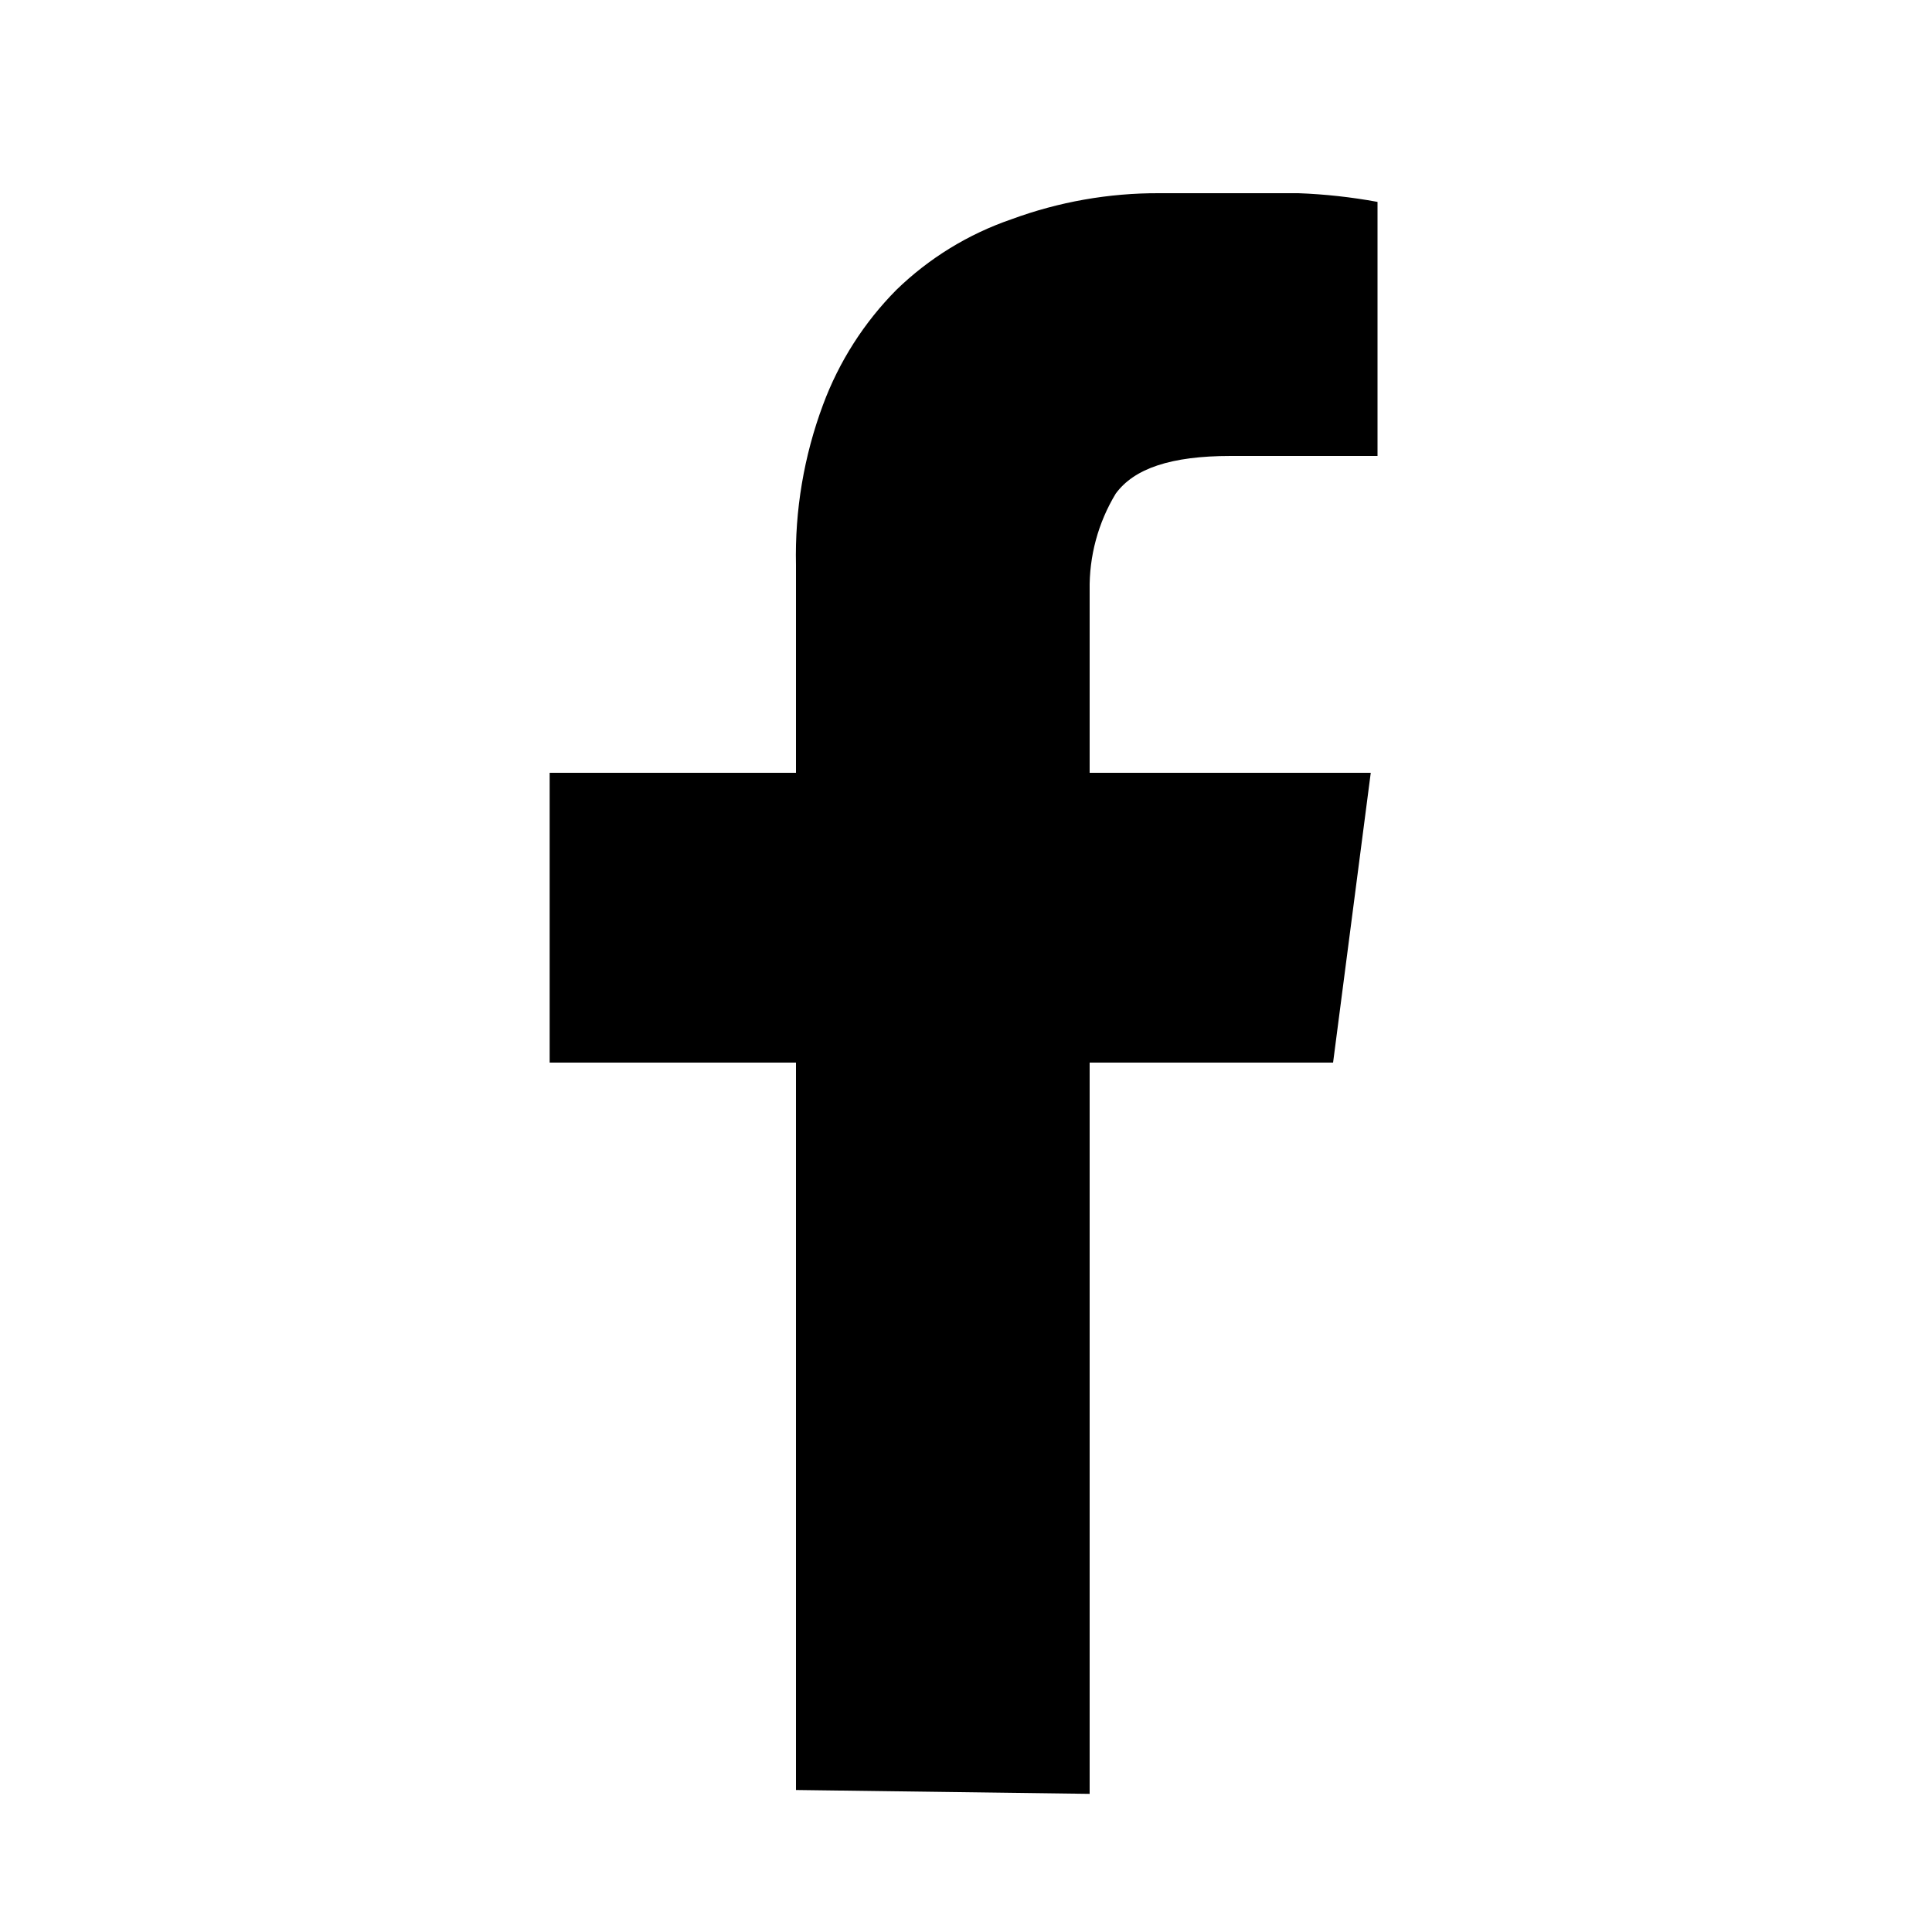
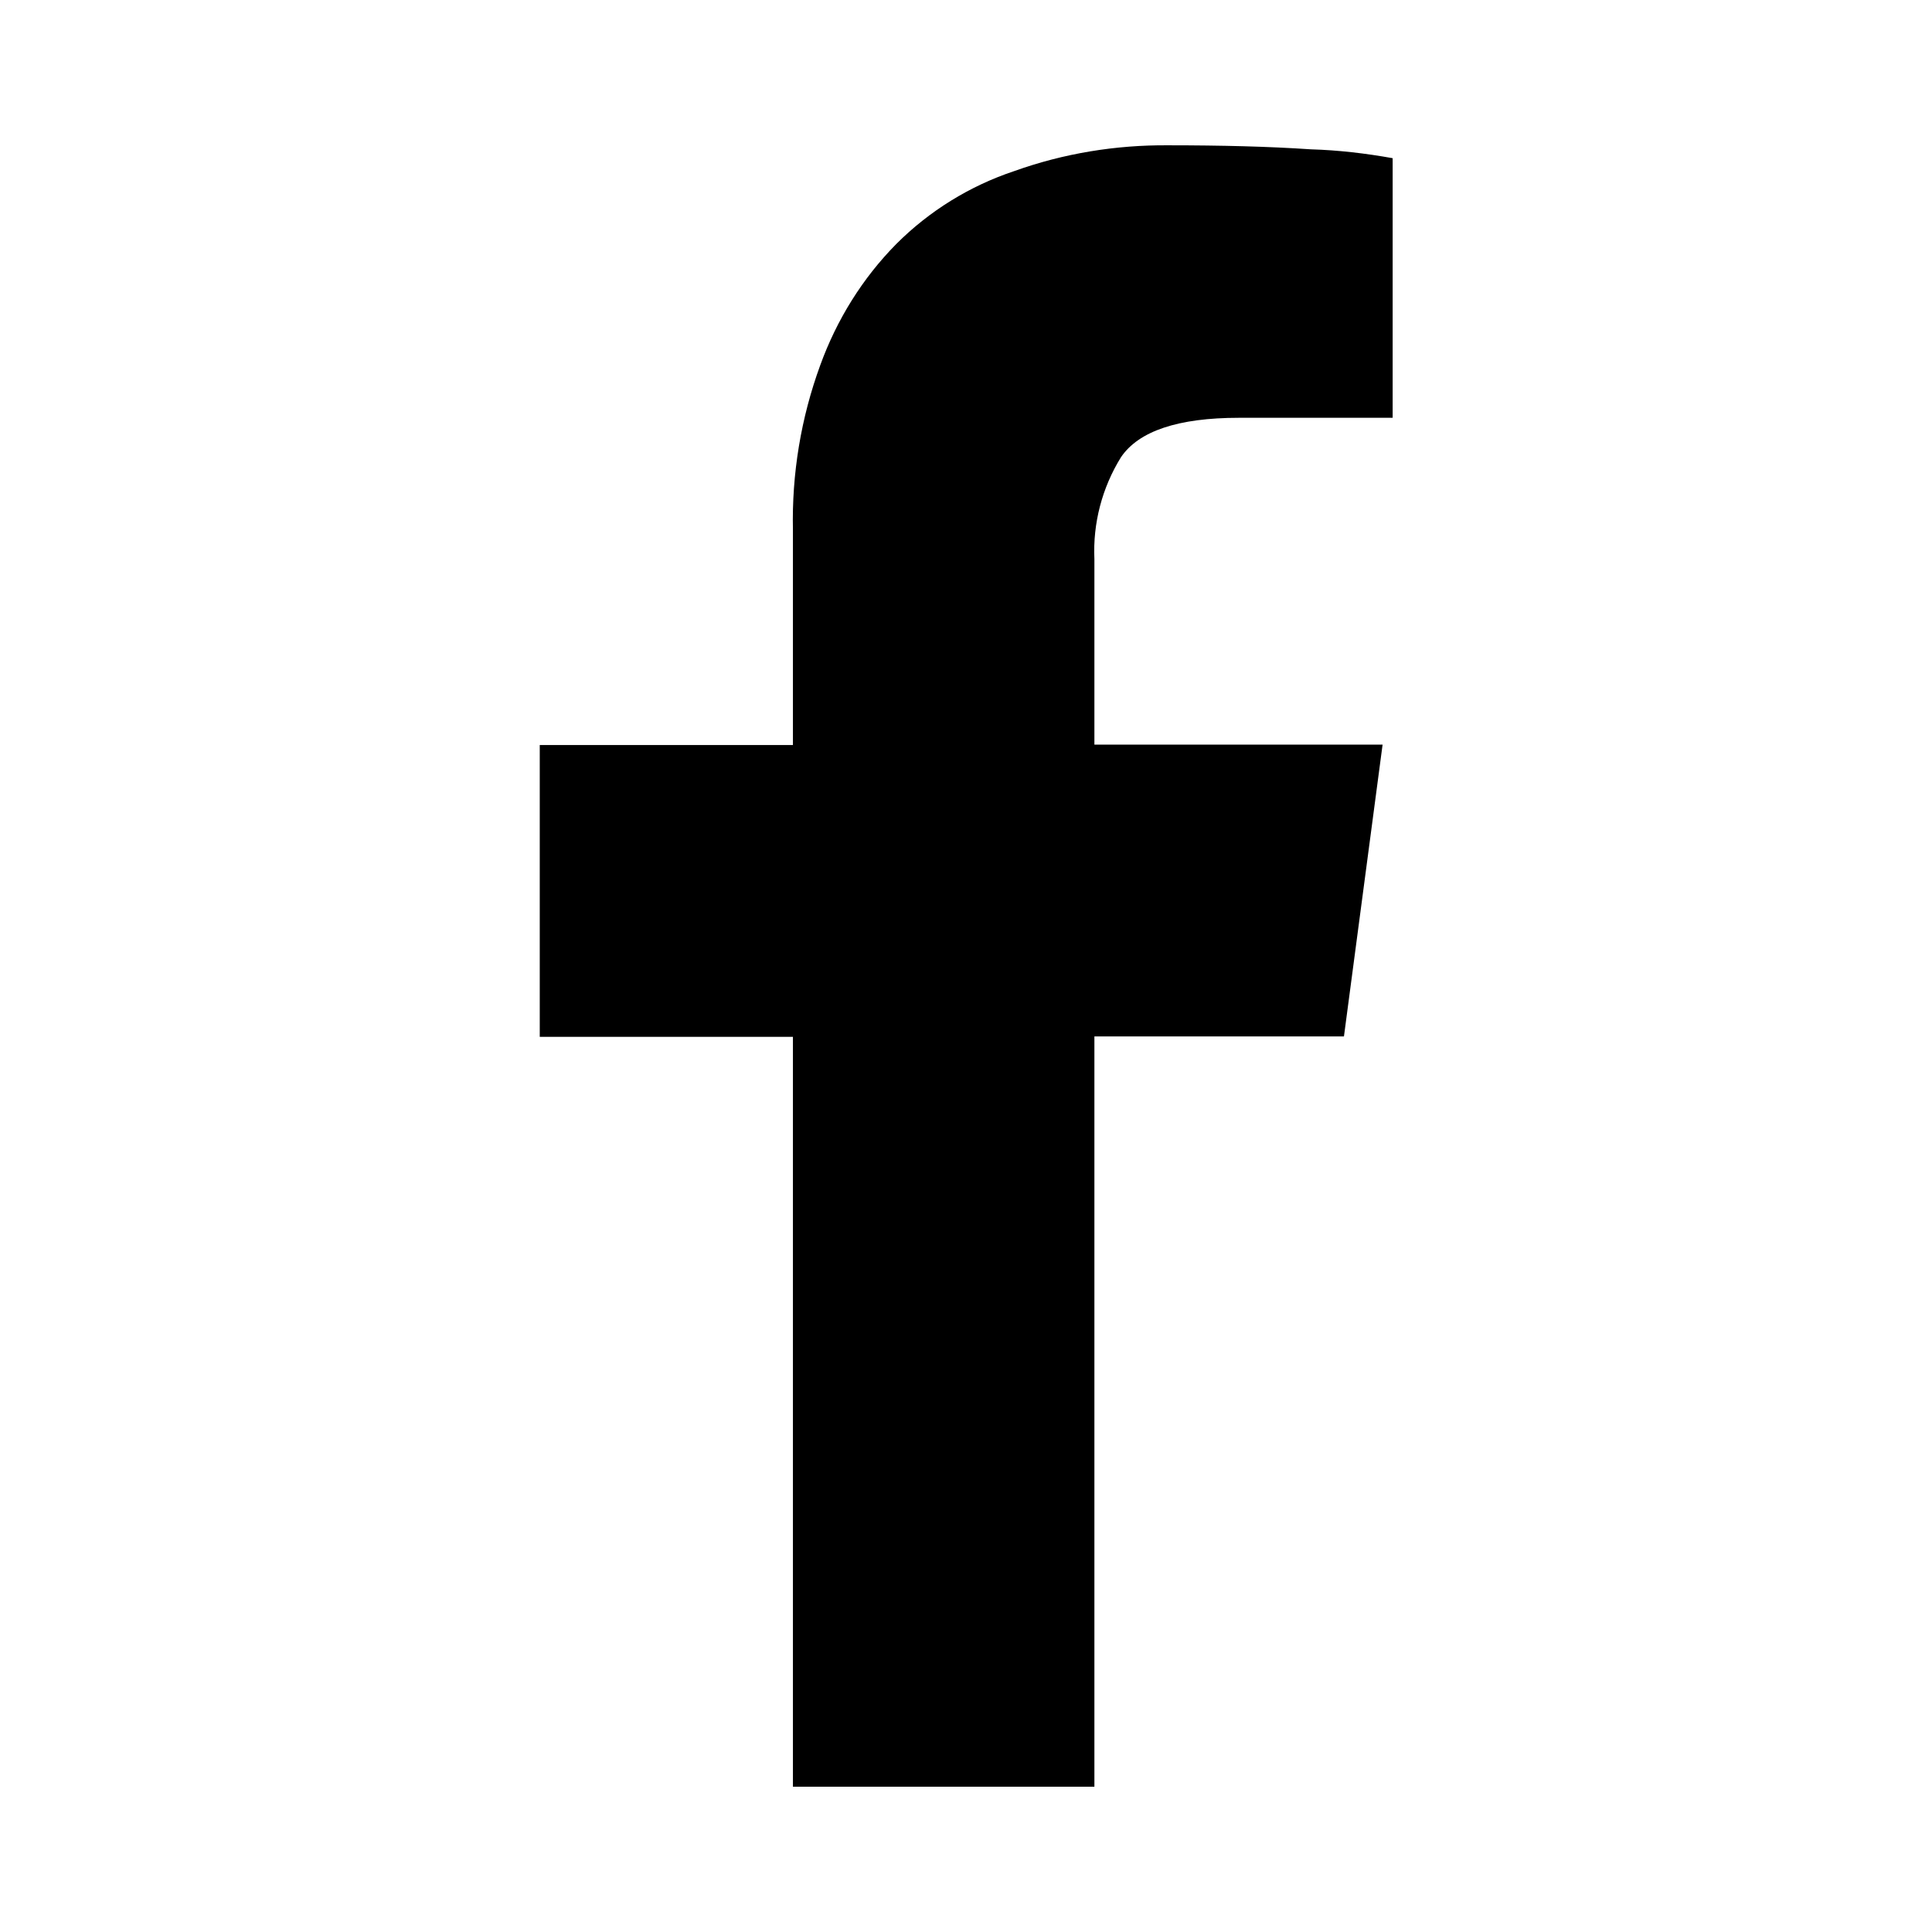
- <svg xmlns="http://www.w3.org/2000/svg" viewBox="0 0 20 20">
-   <defs>
-     <style>.cls-1{fill:none;}</style>
-   </defs>
-   <g id="Calque_2" data-name="Calque 2">
-     <g id="sources_non_vectorisés_" data-name="sources (non vectorisés)">
+ <svg xmlns="http://www.w3.org/2000/svg" version="1.1" id="Calque_1" x="0px" y="0px" viewBox="0 0 480 480" style="enable-background:new 0 0 480 480;" xml:space="preserve">
+   <g>
+     <g id="ds44-icons">
      <g id="facebook">
-         <g id="Rectangle_963" data-name="Rectangle 963">
-           <rect class="cls-1" width="20" height="20" />
-         </g>
-         <g id="Tracé_1115" data-name="Tracé 1115">
-           <path d="M8.24,18.53V11H5.69V8H8.24V5.85a4.46,4.46,0,0,1,.28-1.66A3.34,3.34,0,0,1,9.28,3a3.2,3.2,0,0,1,1.19-.73A4.37,4.37,0,0,1,12,2c.53,0,1,0,1.44,0a5.71,5.71,0,0,1,.82.09V4.72H12.74c-.62,0-1,.13-1.19.39a1.87,1.87,0,0,0-.27,1V8h2.91L13.8,11H11.28v7.57Z" />
+         <g id="Tracé_1115">
+           <path d="M197,443.9V257.6h-62.9v-72.5H197v-53.4c-0.3-14,2-27.9,6.8-41c4.1-11.3,10.5-21.6,18.9-30.1      c8.2-8.2,18.2-14.4,29.3-18.1c12.3-4.4,25.2-6.5,38.2-6.4c13.3,0,25.1,0.3,35.5,1c6.8,0.2,13.6,1,20.3,2.2v64.5h-38.2      c-15.1,0-24.9,3.3-29.3,9.8c-4.7,7.6-7,16.4-6.6,25.3V185h71.6l-9.6,72.5h-62v186.4L197,443.9z" />
        </g>
      </g>
    </g>
  </g>
</svg>
